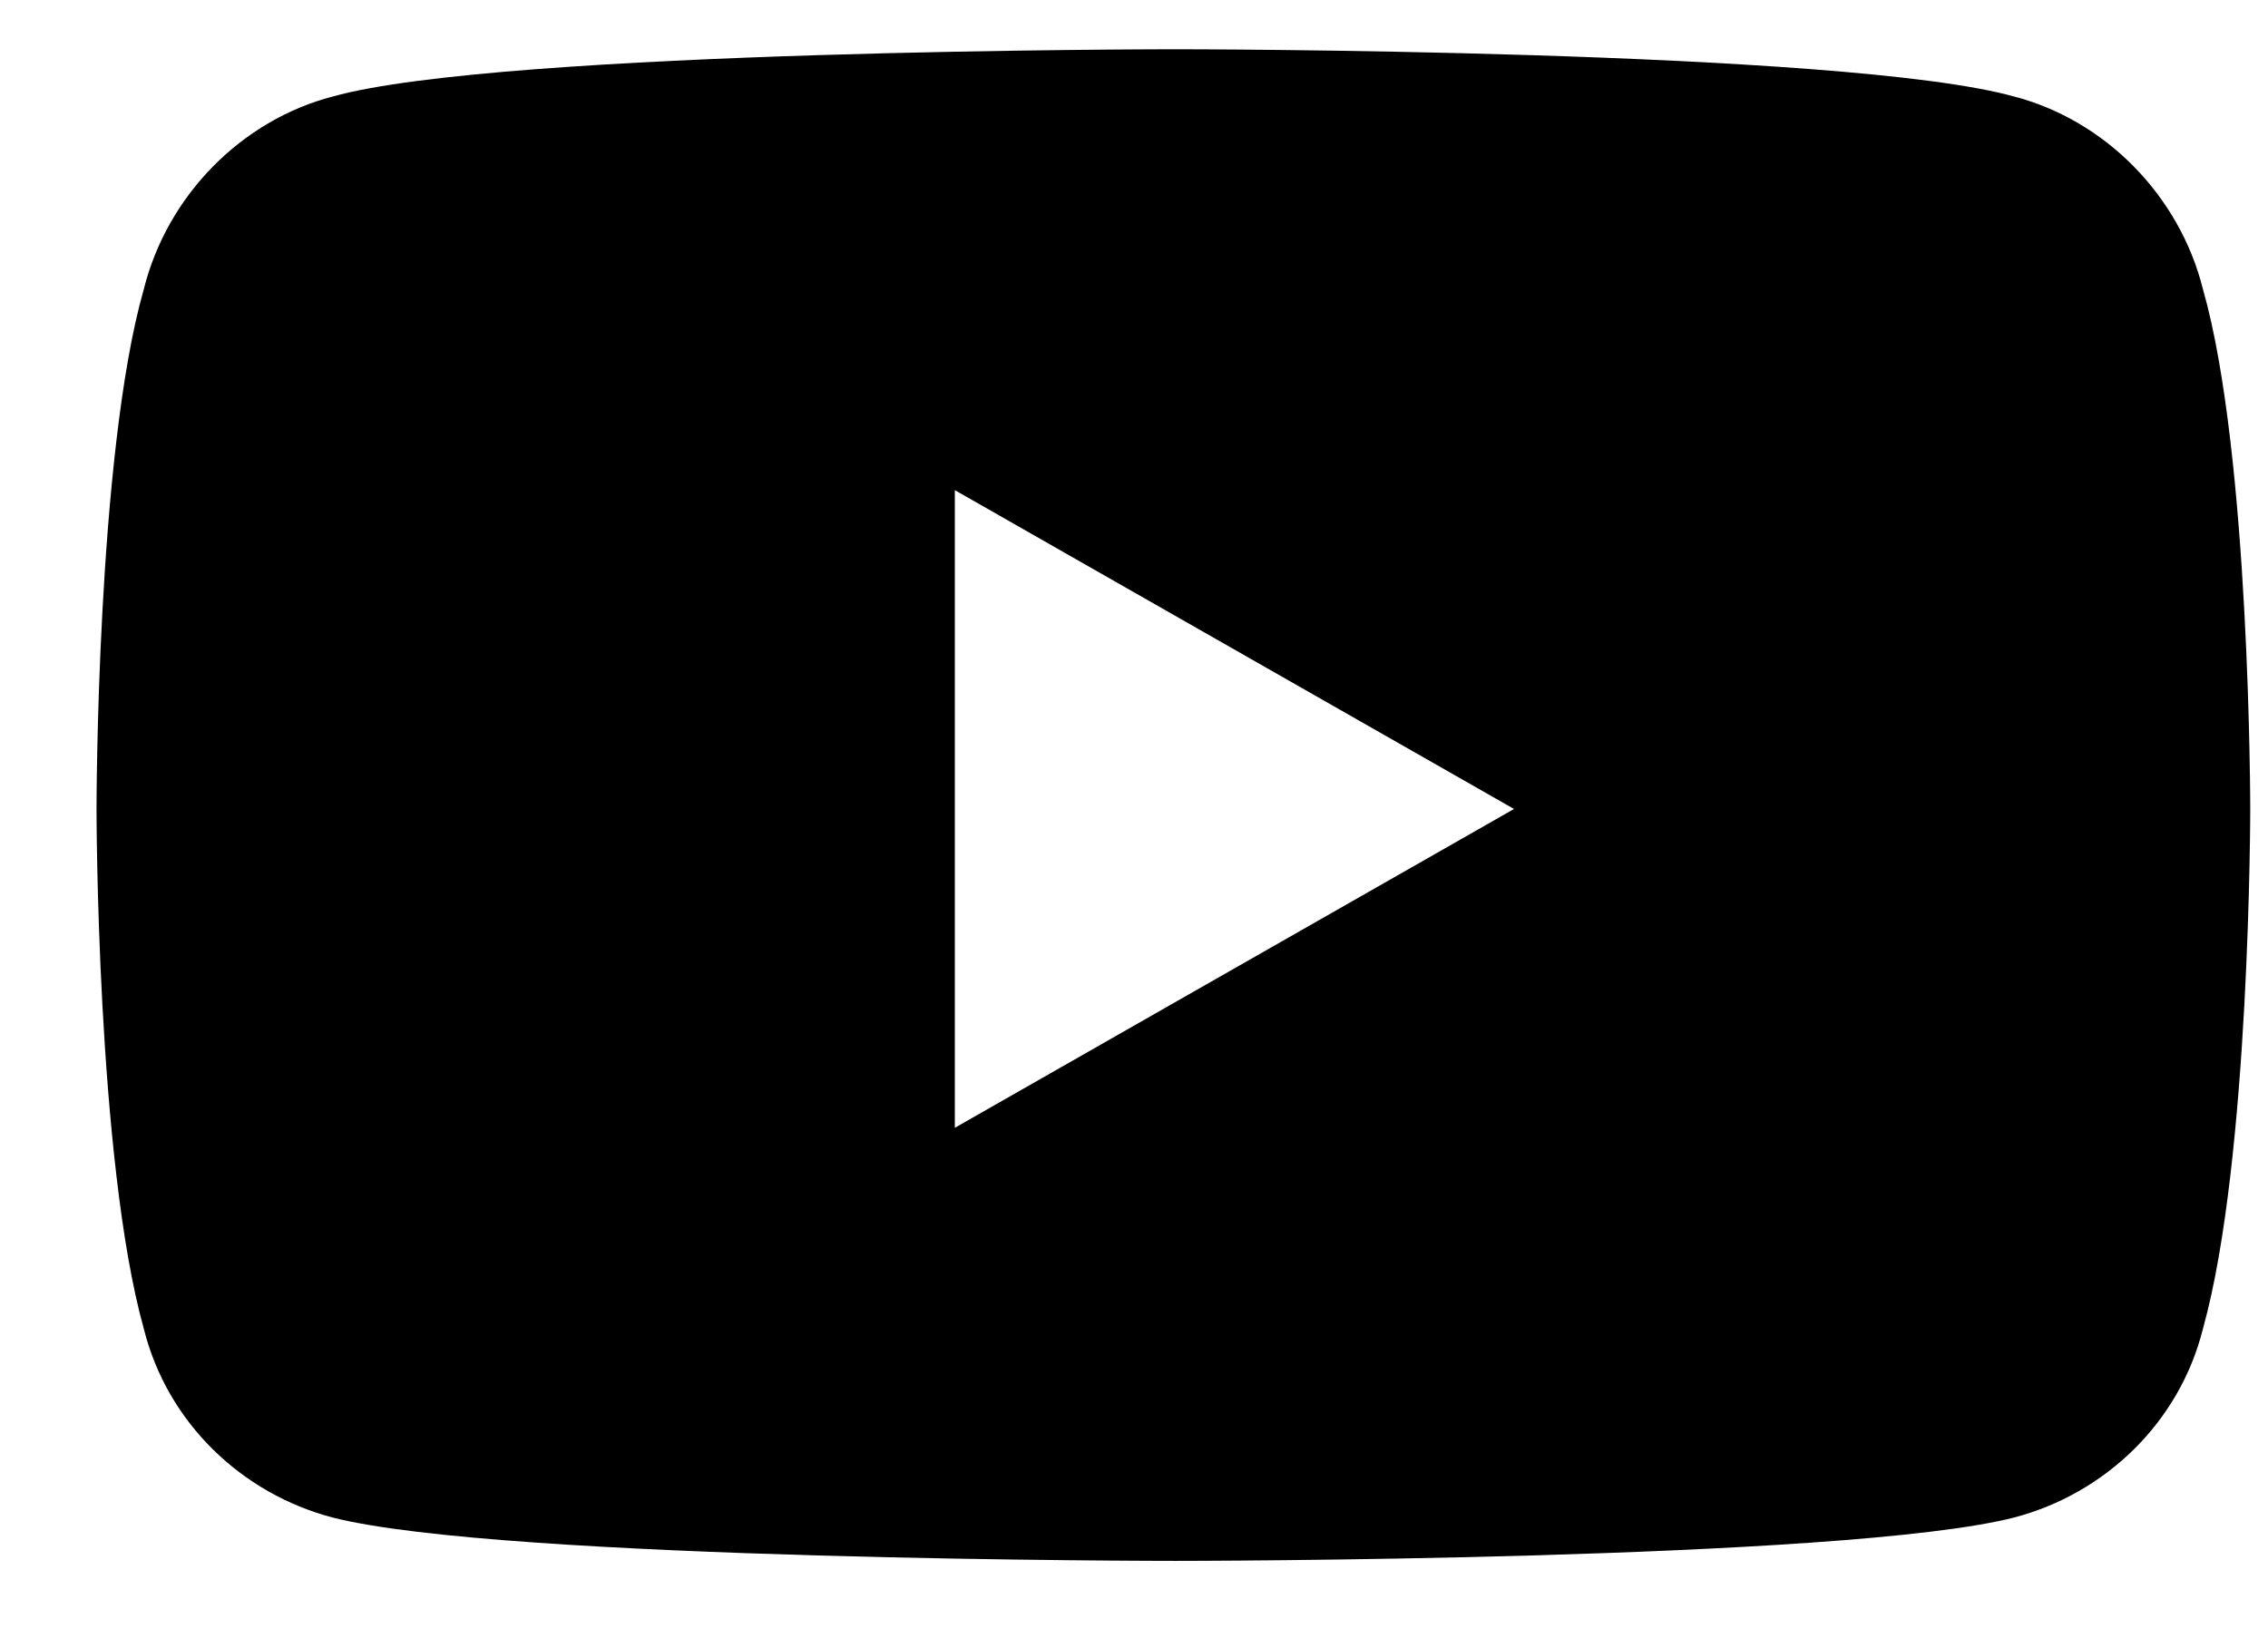
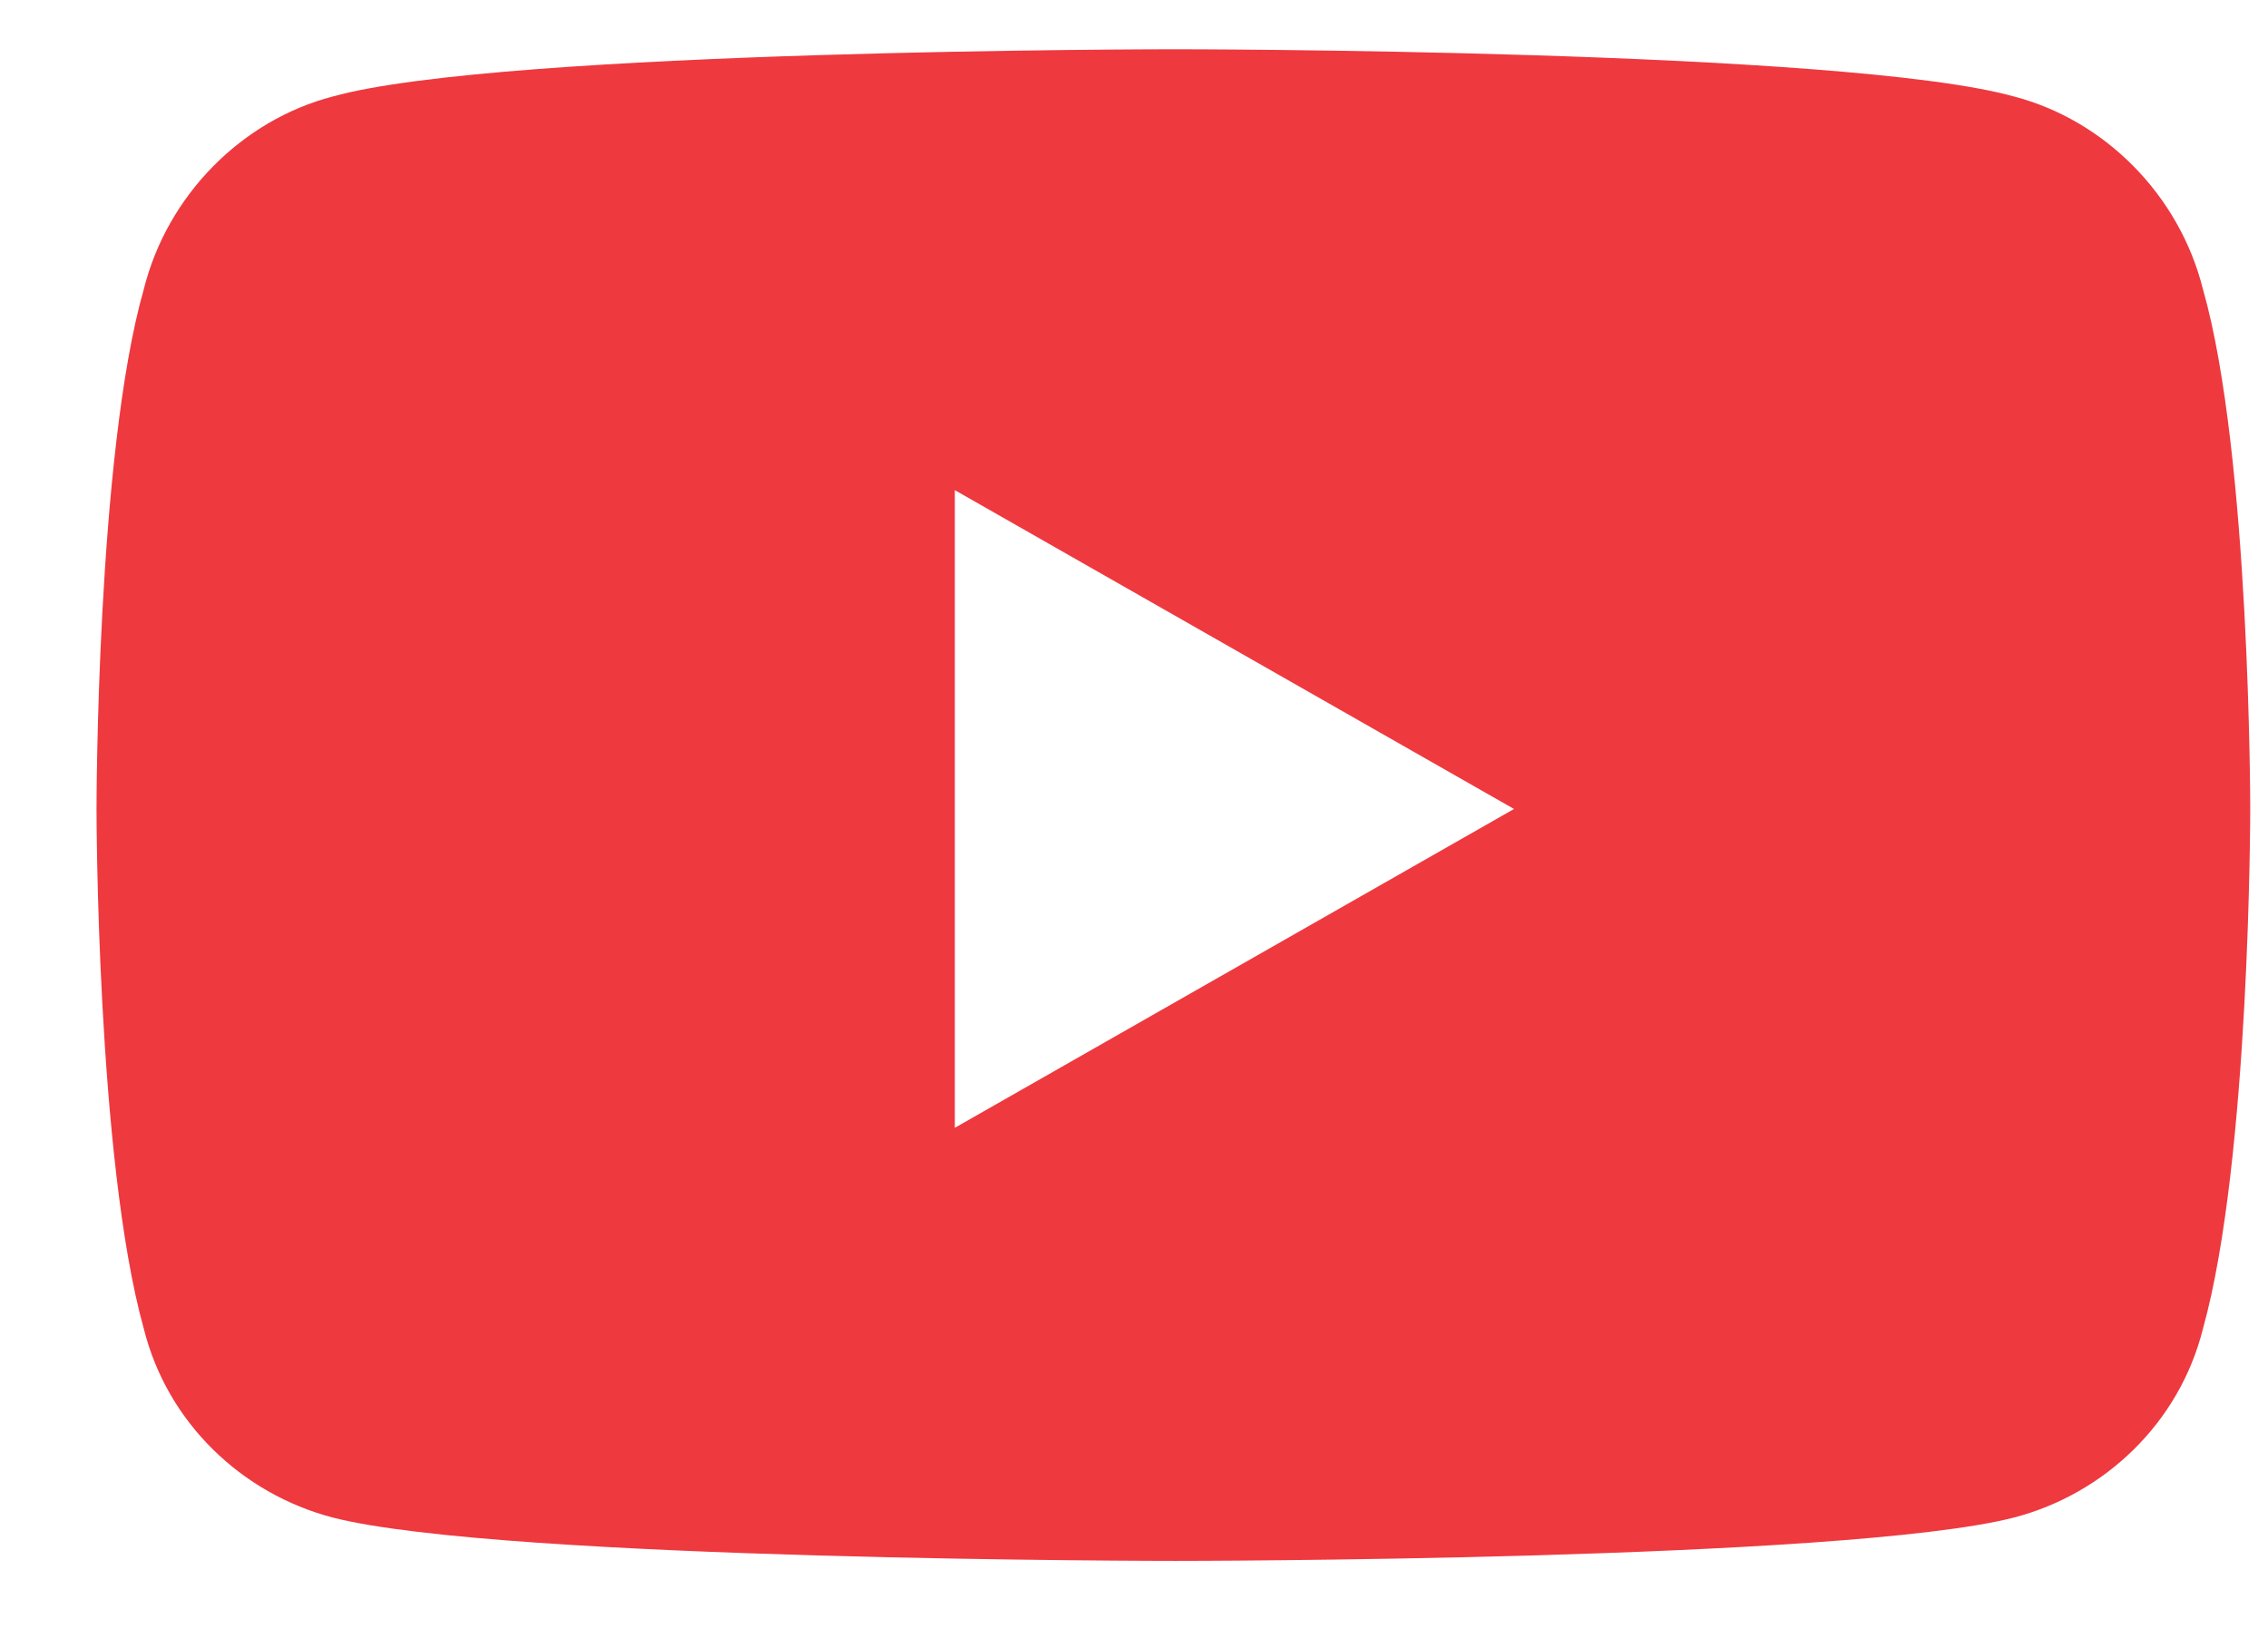
<svg xmlns="http://www.w3.org/2000/svg" width="18" height="13" viewBox="0 0 18 13" fill="none">
-   <path d="M17.484 2.297C17.859 3.609 17.859 6.422 17.859 6.422C17.859 6.422 17.859 9.203 17.484 10.547C17.297 11.297 16.703 11.859 15.984 12.047C14.641 12.391 9.328 12.391 9.328 12.391C9.328 12.391 3.984 12.391 2.641 12.047C1.922 11.859 1.328 11.297 1.141 10.547C0.766 9.203 0.766 6.422 0.766 6.422C0.766 6.422 0.766 3.609 1.141 2.297C1.328 1.547 1.922 0.953 2.641 0.766C3.984 0.391 9.328 0.391 9.328 0.391C9.328 0.391 14.641 0.391 15.984 0.766C16.703 0.953 17.297 1.547 17.484 2.297ZM7.578 8.953L12.016 6.422L7.578 3.891V8.953Z" fill="black" />
+   <path d="M17.484 2.297C17.859 3.609 17.859 6.422 17.859 6.422C17.859 6.422 17.859 9.203 17.484 10.547C17.297 11.297 16.703 11.859 15.984 12.047C14.641 12.391 9.328 12.391 9.328 12.391C9.328 12.391 3.984 12.391 2.641 12.047C1.922 11.859 1.328 11.297 1.141 10.547C0.766 9.203 0.766 6.422 0.766 6.422C0.766 6.422 0.766 3.609 1.141 2.297C1.328 1.547 1.922 0.953 2.641 0.766C3.984 0.391 9.328 0.391 9.328 0.391C9.328 0.391 14.641 0.391 15.984 0.766C16.703 0.953 17.297 1.547 17.484 2.297ZM7.578 8.953L12.016 6.422L7.578 3.891V8.953Z" fill="#EE393F" />
</svg>
